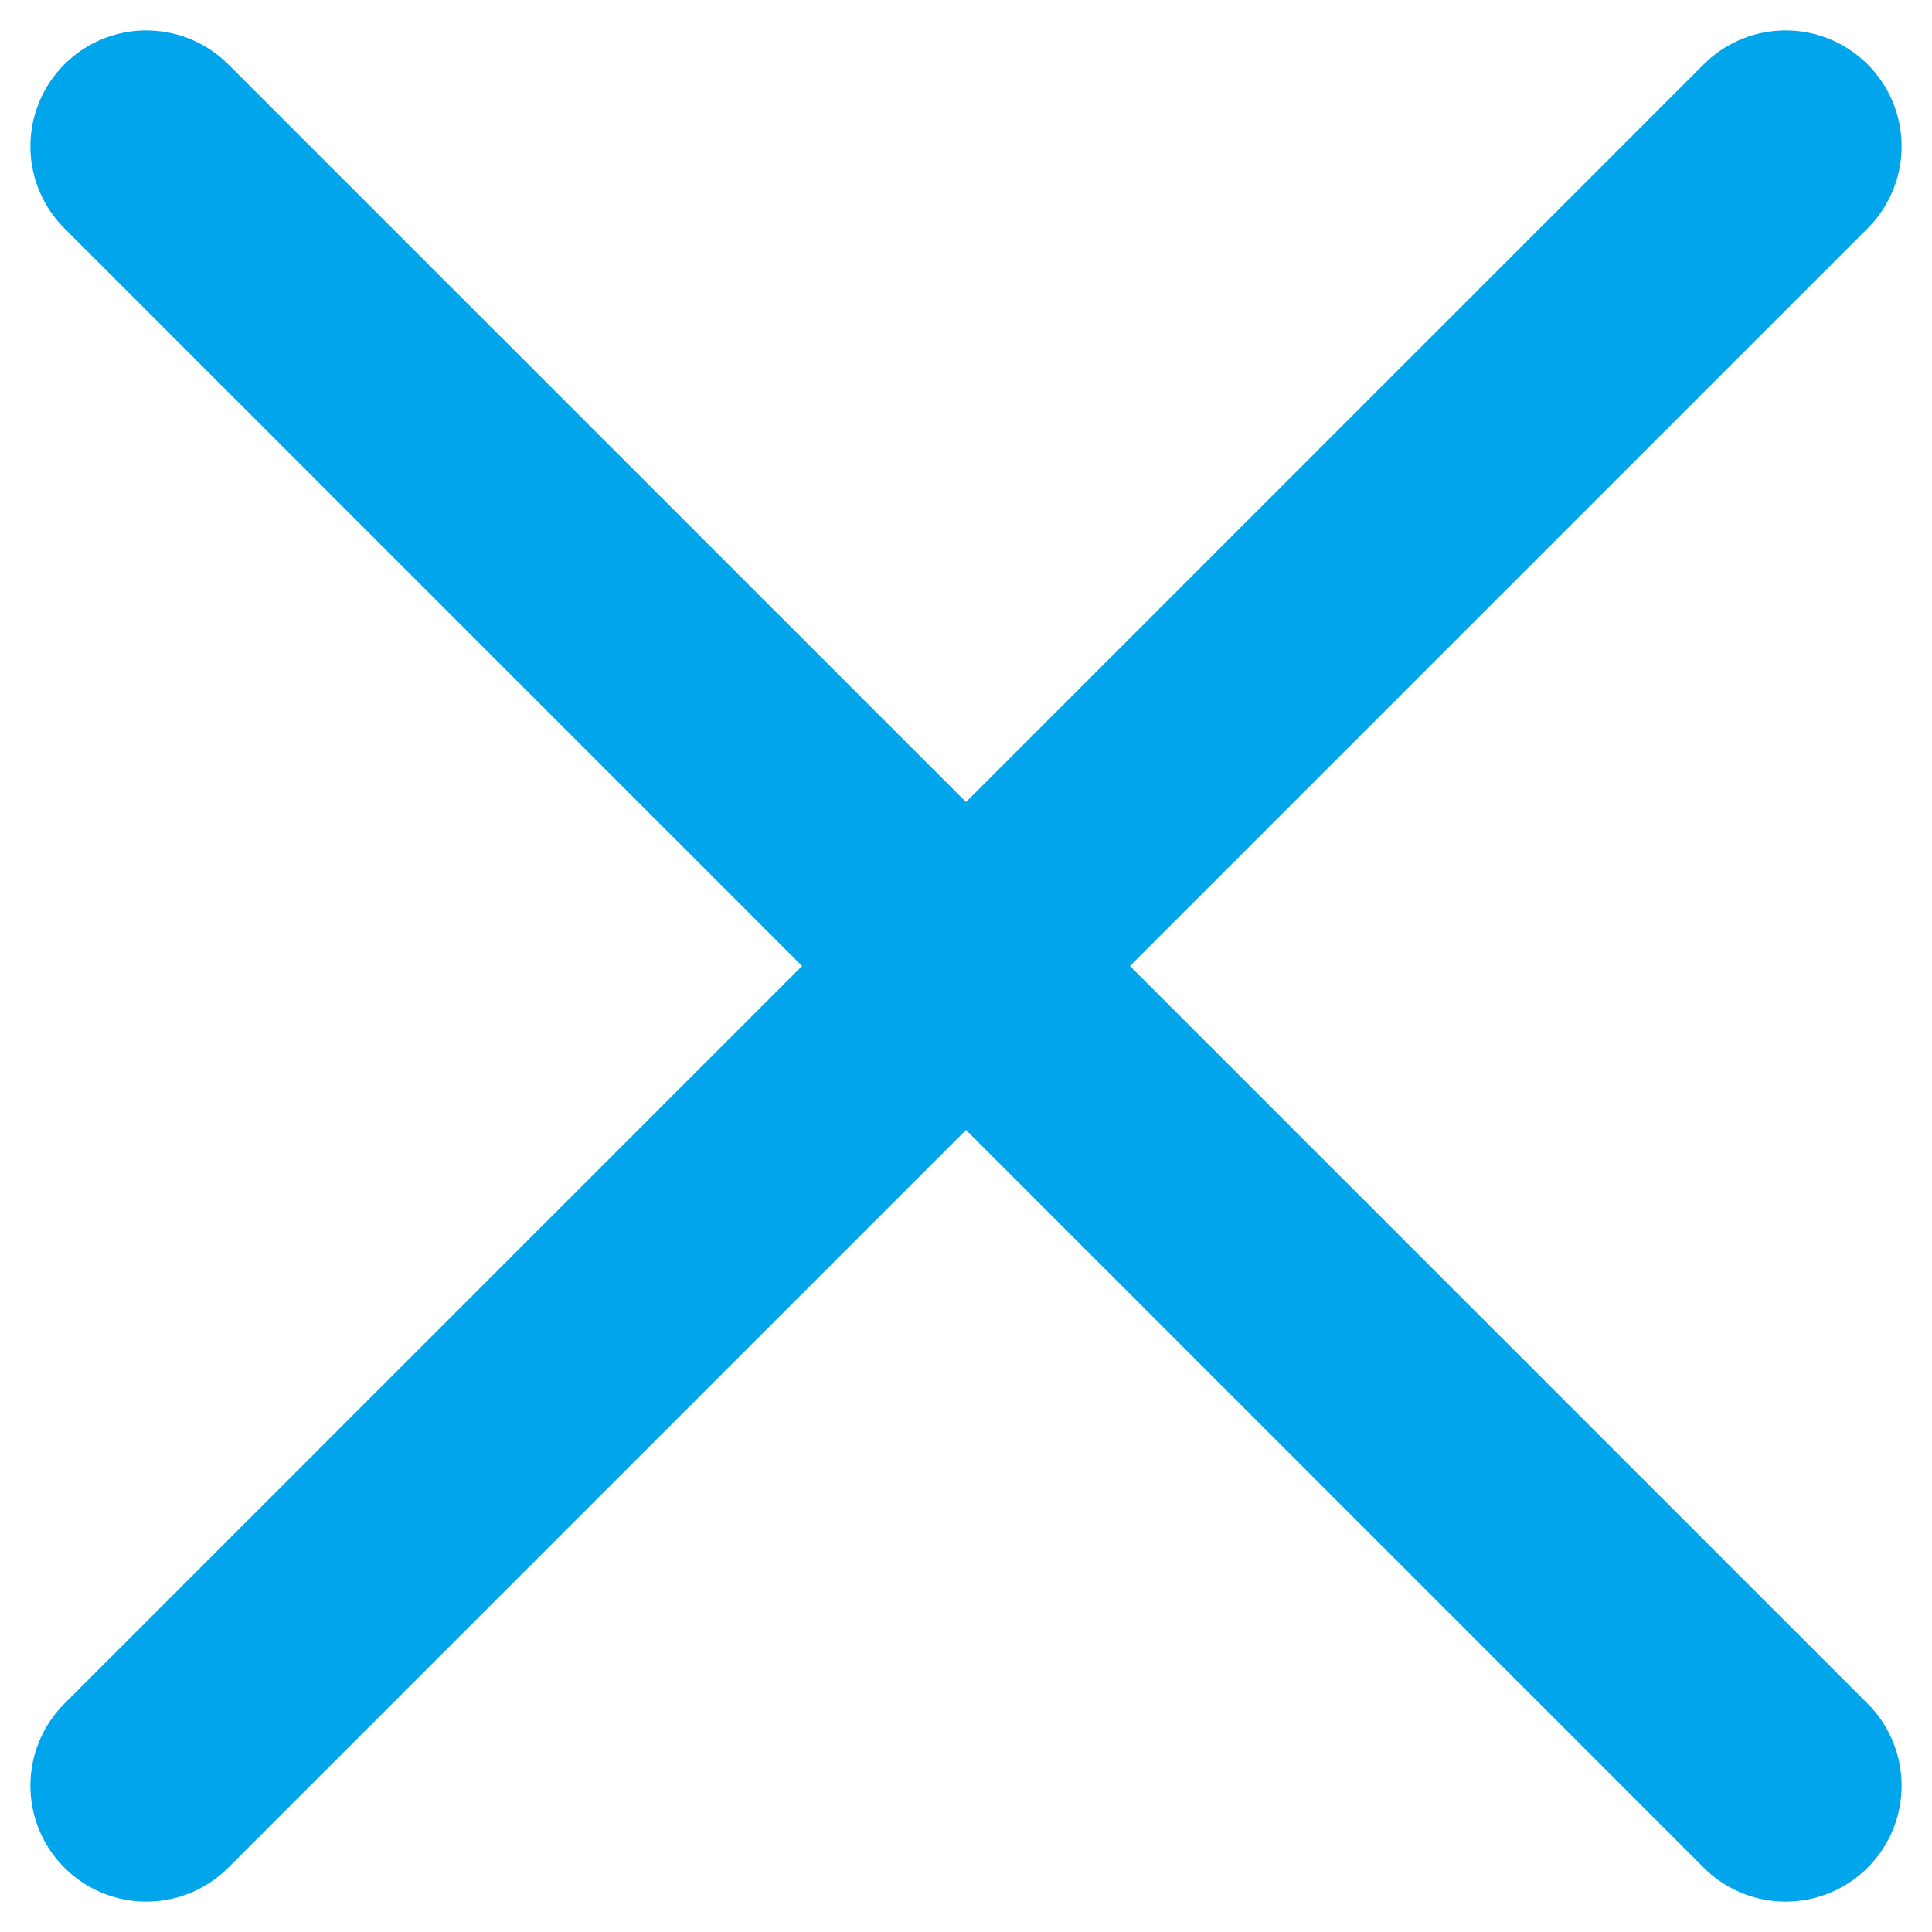
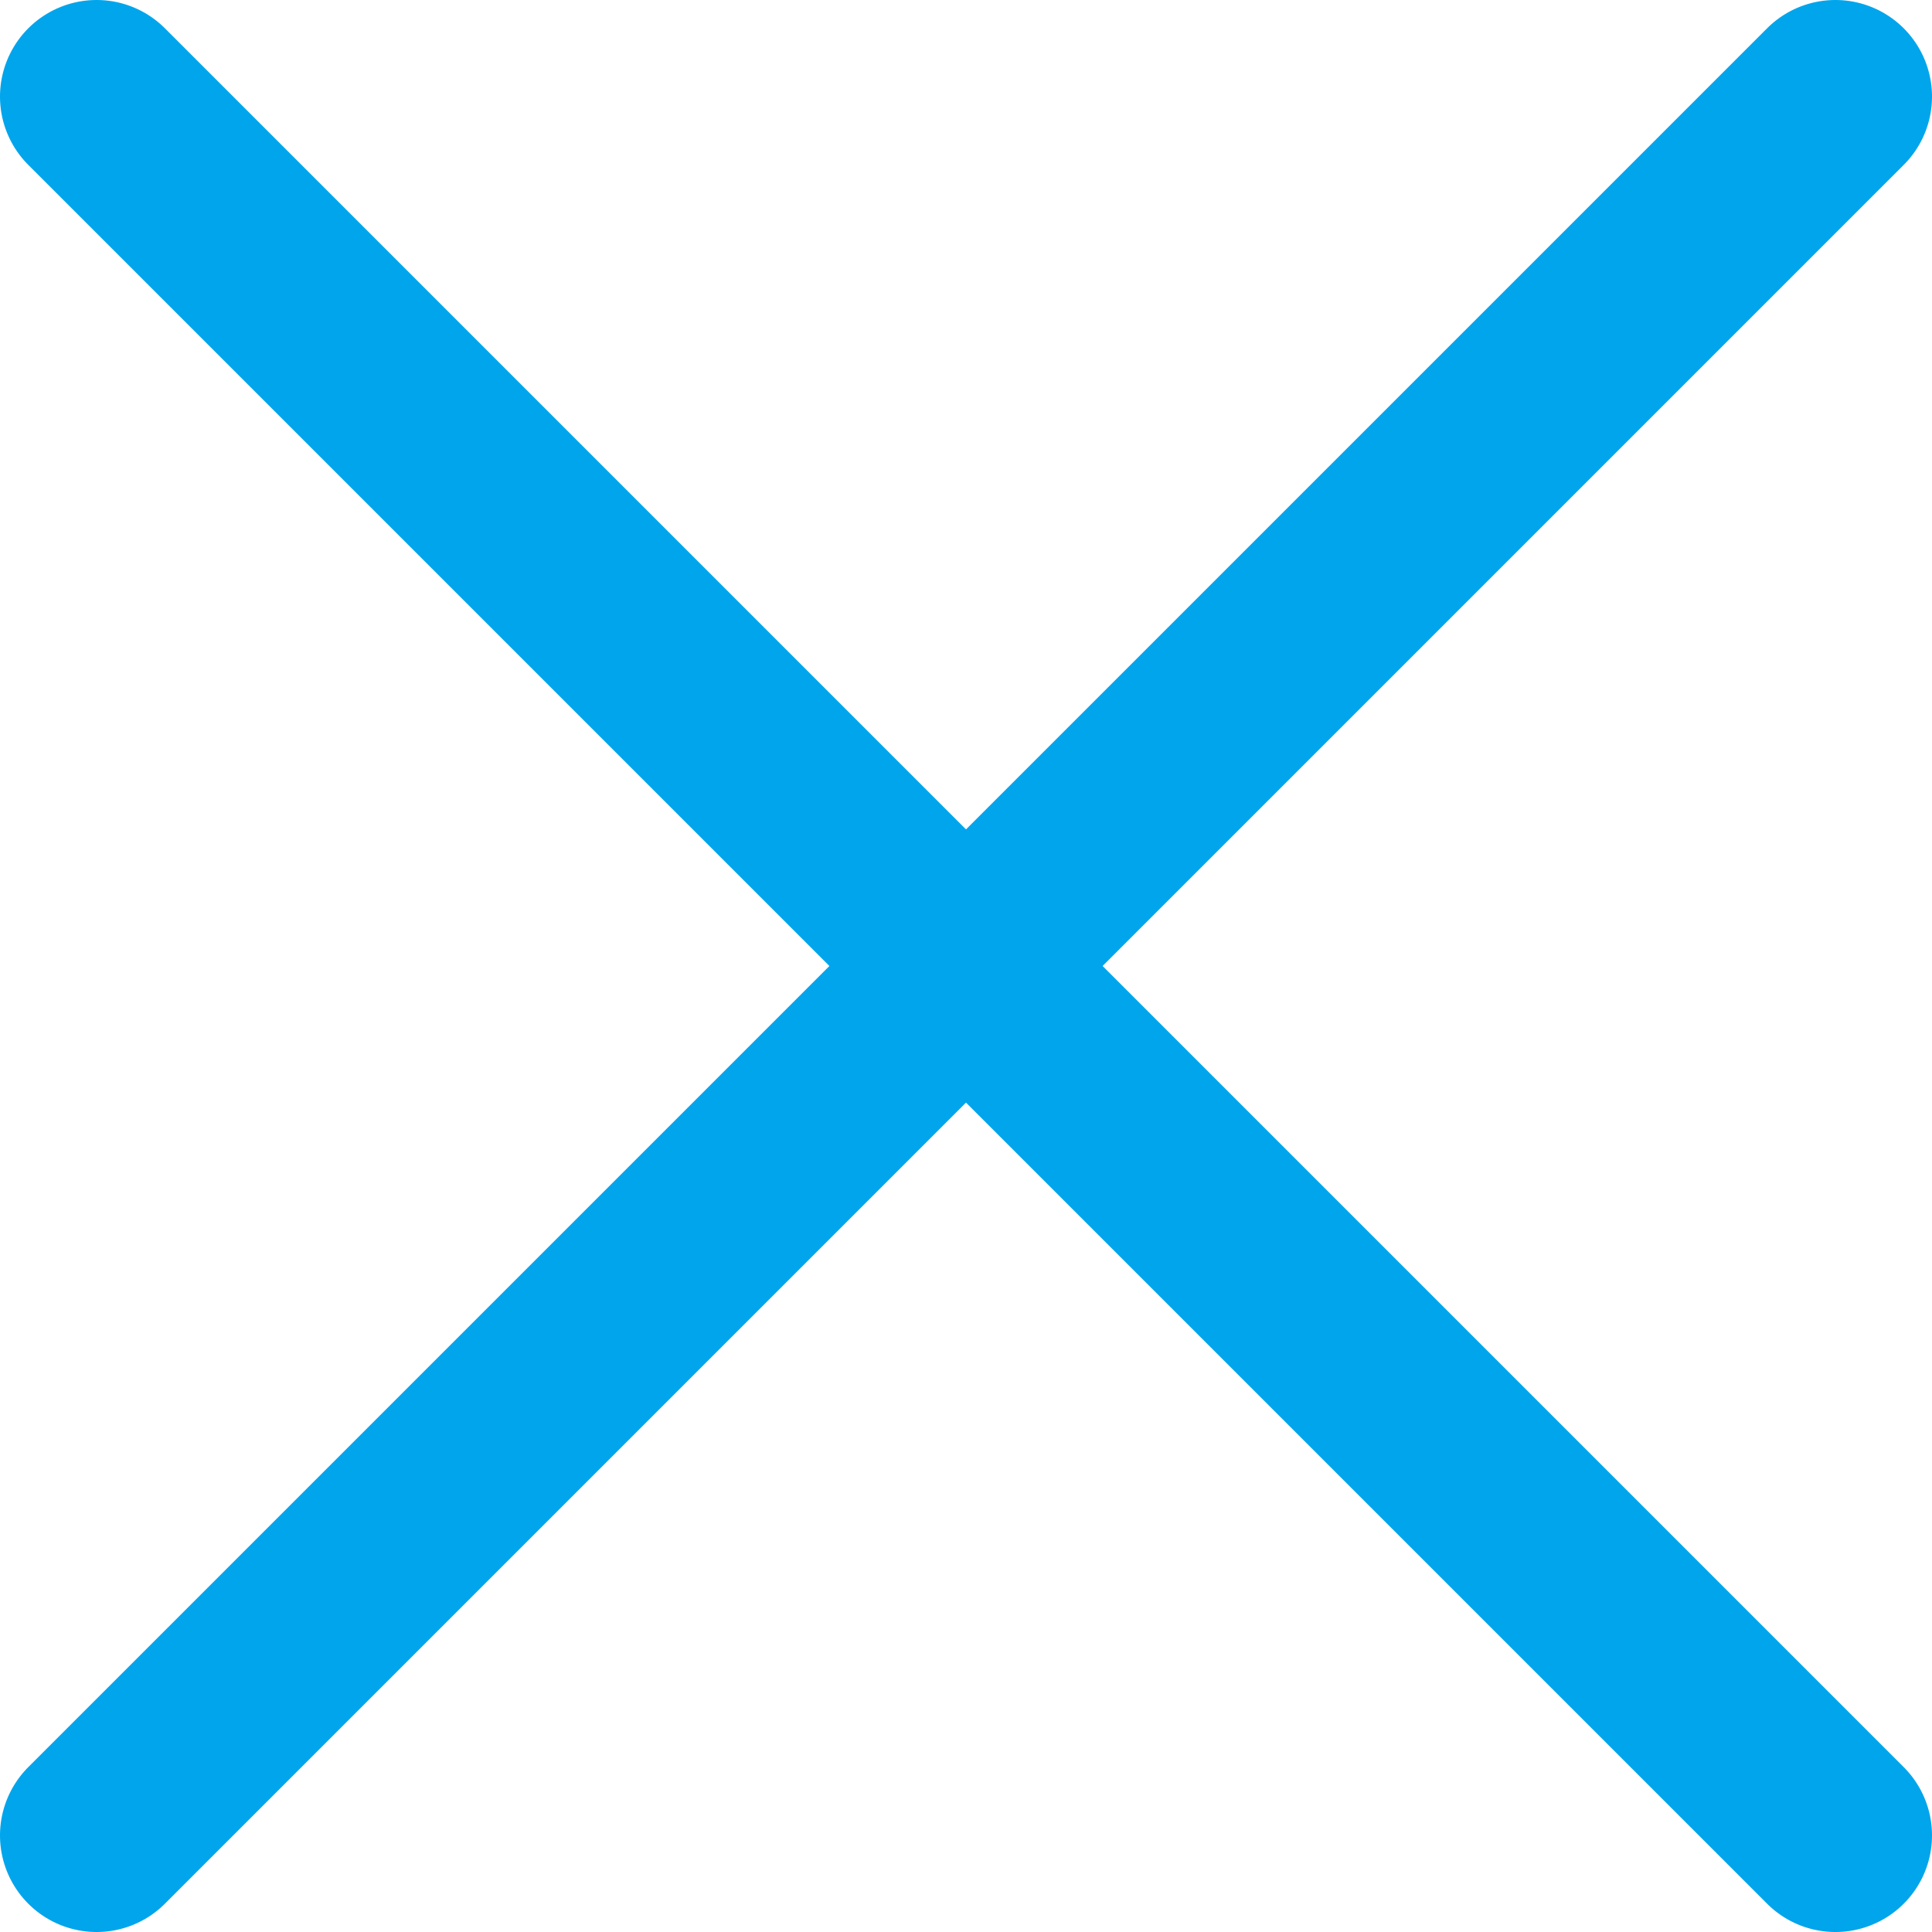
- <svg xmlns="http://www.w3.org/2000/svg" width="25px" height="25px" viewBox="0 0 25 25" version="1.1">
+ <svg xmlns="http://www.w3.org/2000/svg" width="20px" height="20px" viewBox="0 0 20 20" version="1.1">
  <g id="Page-1" stroke="none" stroke-width="1" fill="none" fill-rule="evenodd" stroke-linecap="round">
-     <g id="LiquidShapeD-Copy-35" transform="translate(-630, -18)" stroke="#00A5EC" stroke-width="3">
-       <g id="IconX" transform="translate(631, 19)">
-         <line x1="-3.5" y1="11.5" x2="26.5" y2="11.5" id="Line" transform="translate(11.5, 11.5) rotate(45) translate(-11.5, -11.5) " />
-         <line x1="-3.5" y1="11.5" x2="26.5" y2="11.5" id="Line" transform="translate(11.5, 11.5) rotate(-45) translate(-11.5, -11.5) " />
+     <g id="LiquidShapeD-Copy-35" transform="translate(-631, -20)" stroke="#00A5EC" stroke-width="2">
+       <g id="IconX" transform="translate(631, 20)">
+         <line x1="-2.728" y1="10" x2="22.728" y2="10" id="Line" transform="translate(10, 10) rotate(45) translate(-10, -10) " />
+         <line x1="-2.728" y1="10" x2="22.728" y2="10" id="Line" transform="translate(10, 10) rotate(-45) translate(-10, -10) " />
      </g>
    </g>
  </g>
</svg>
